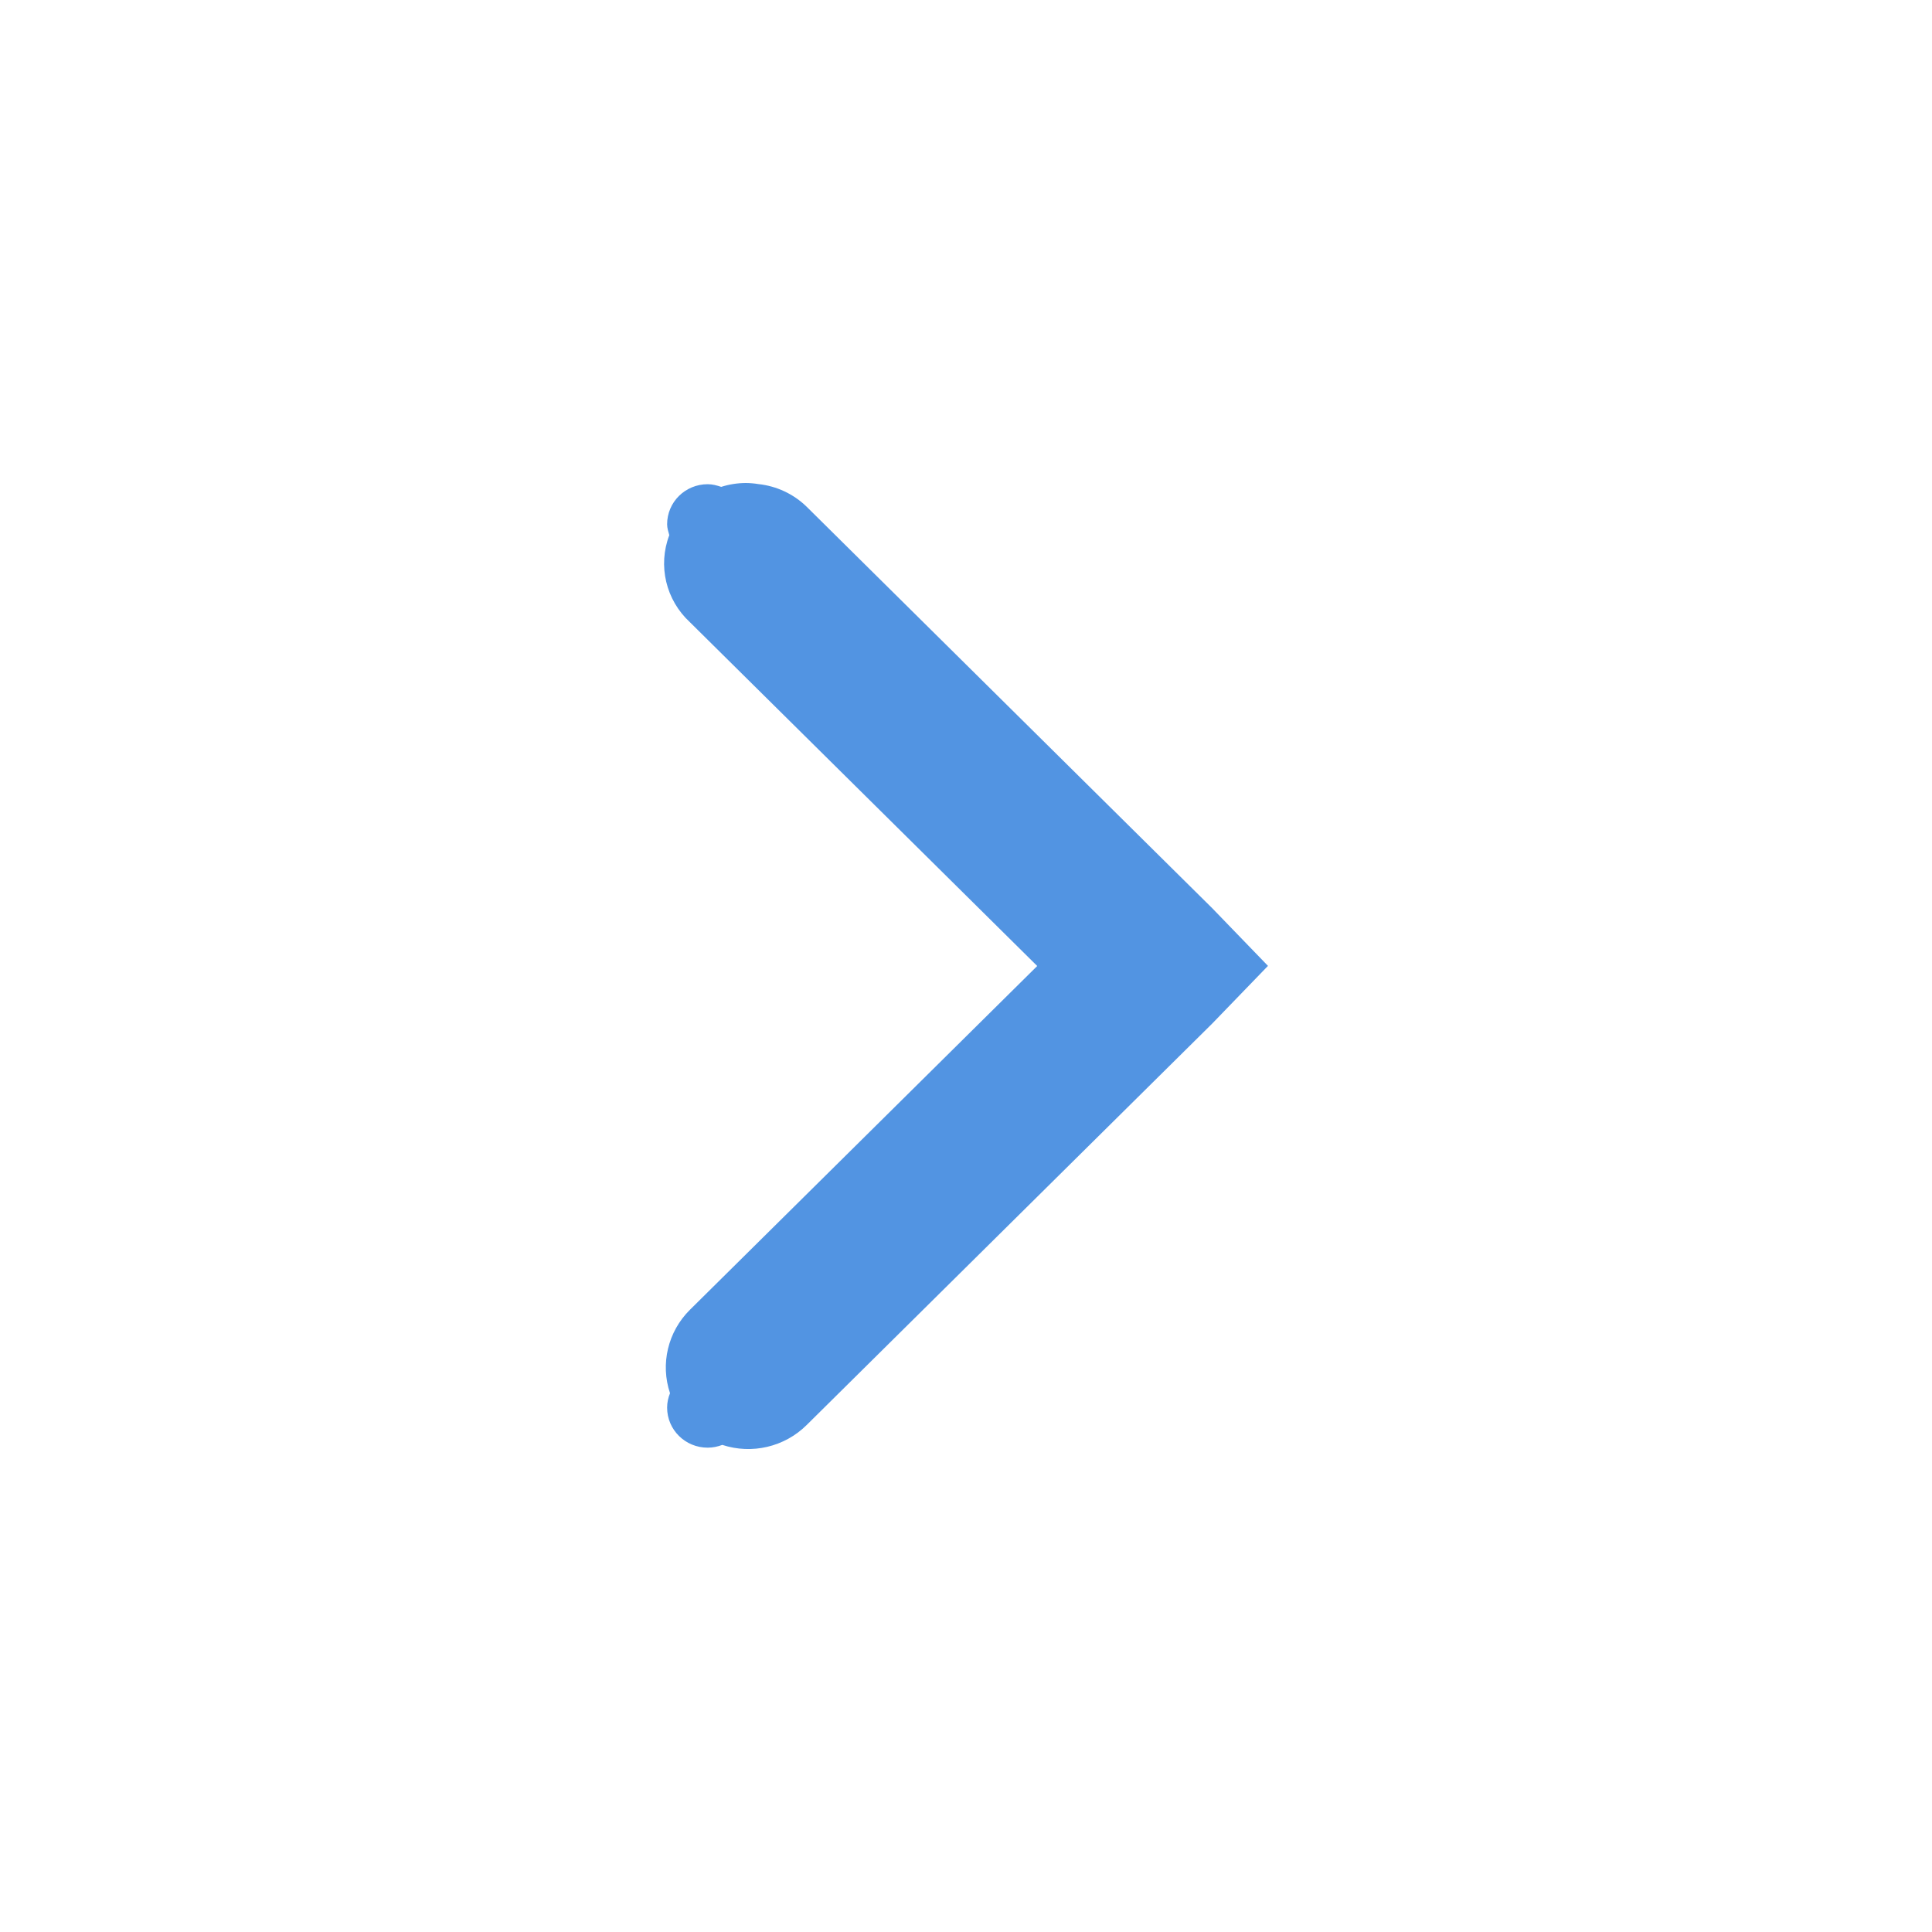
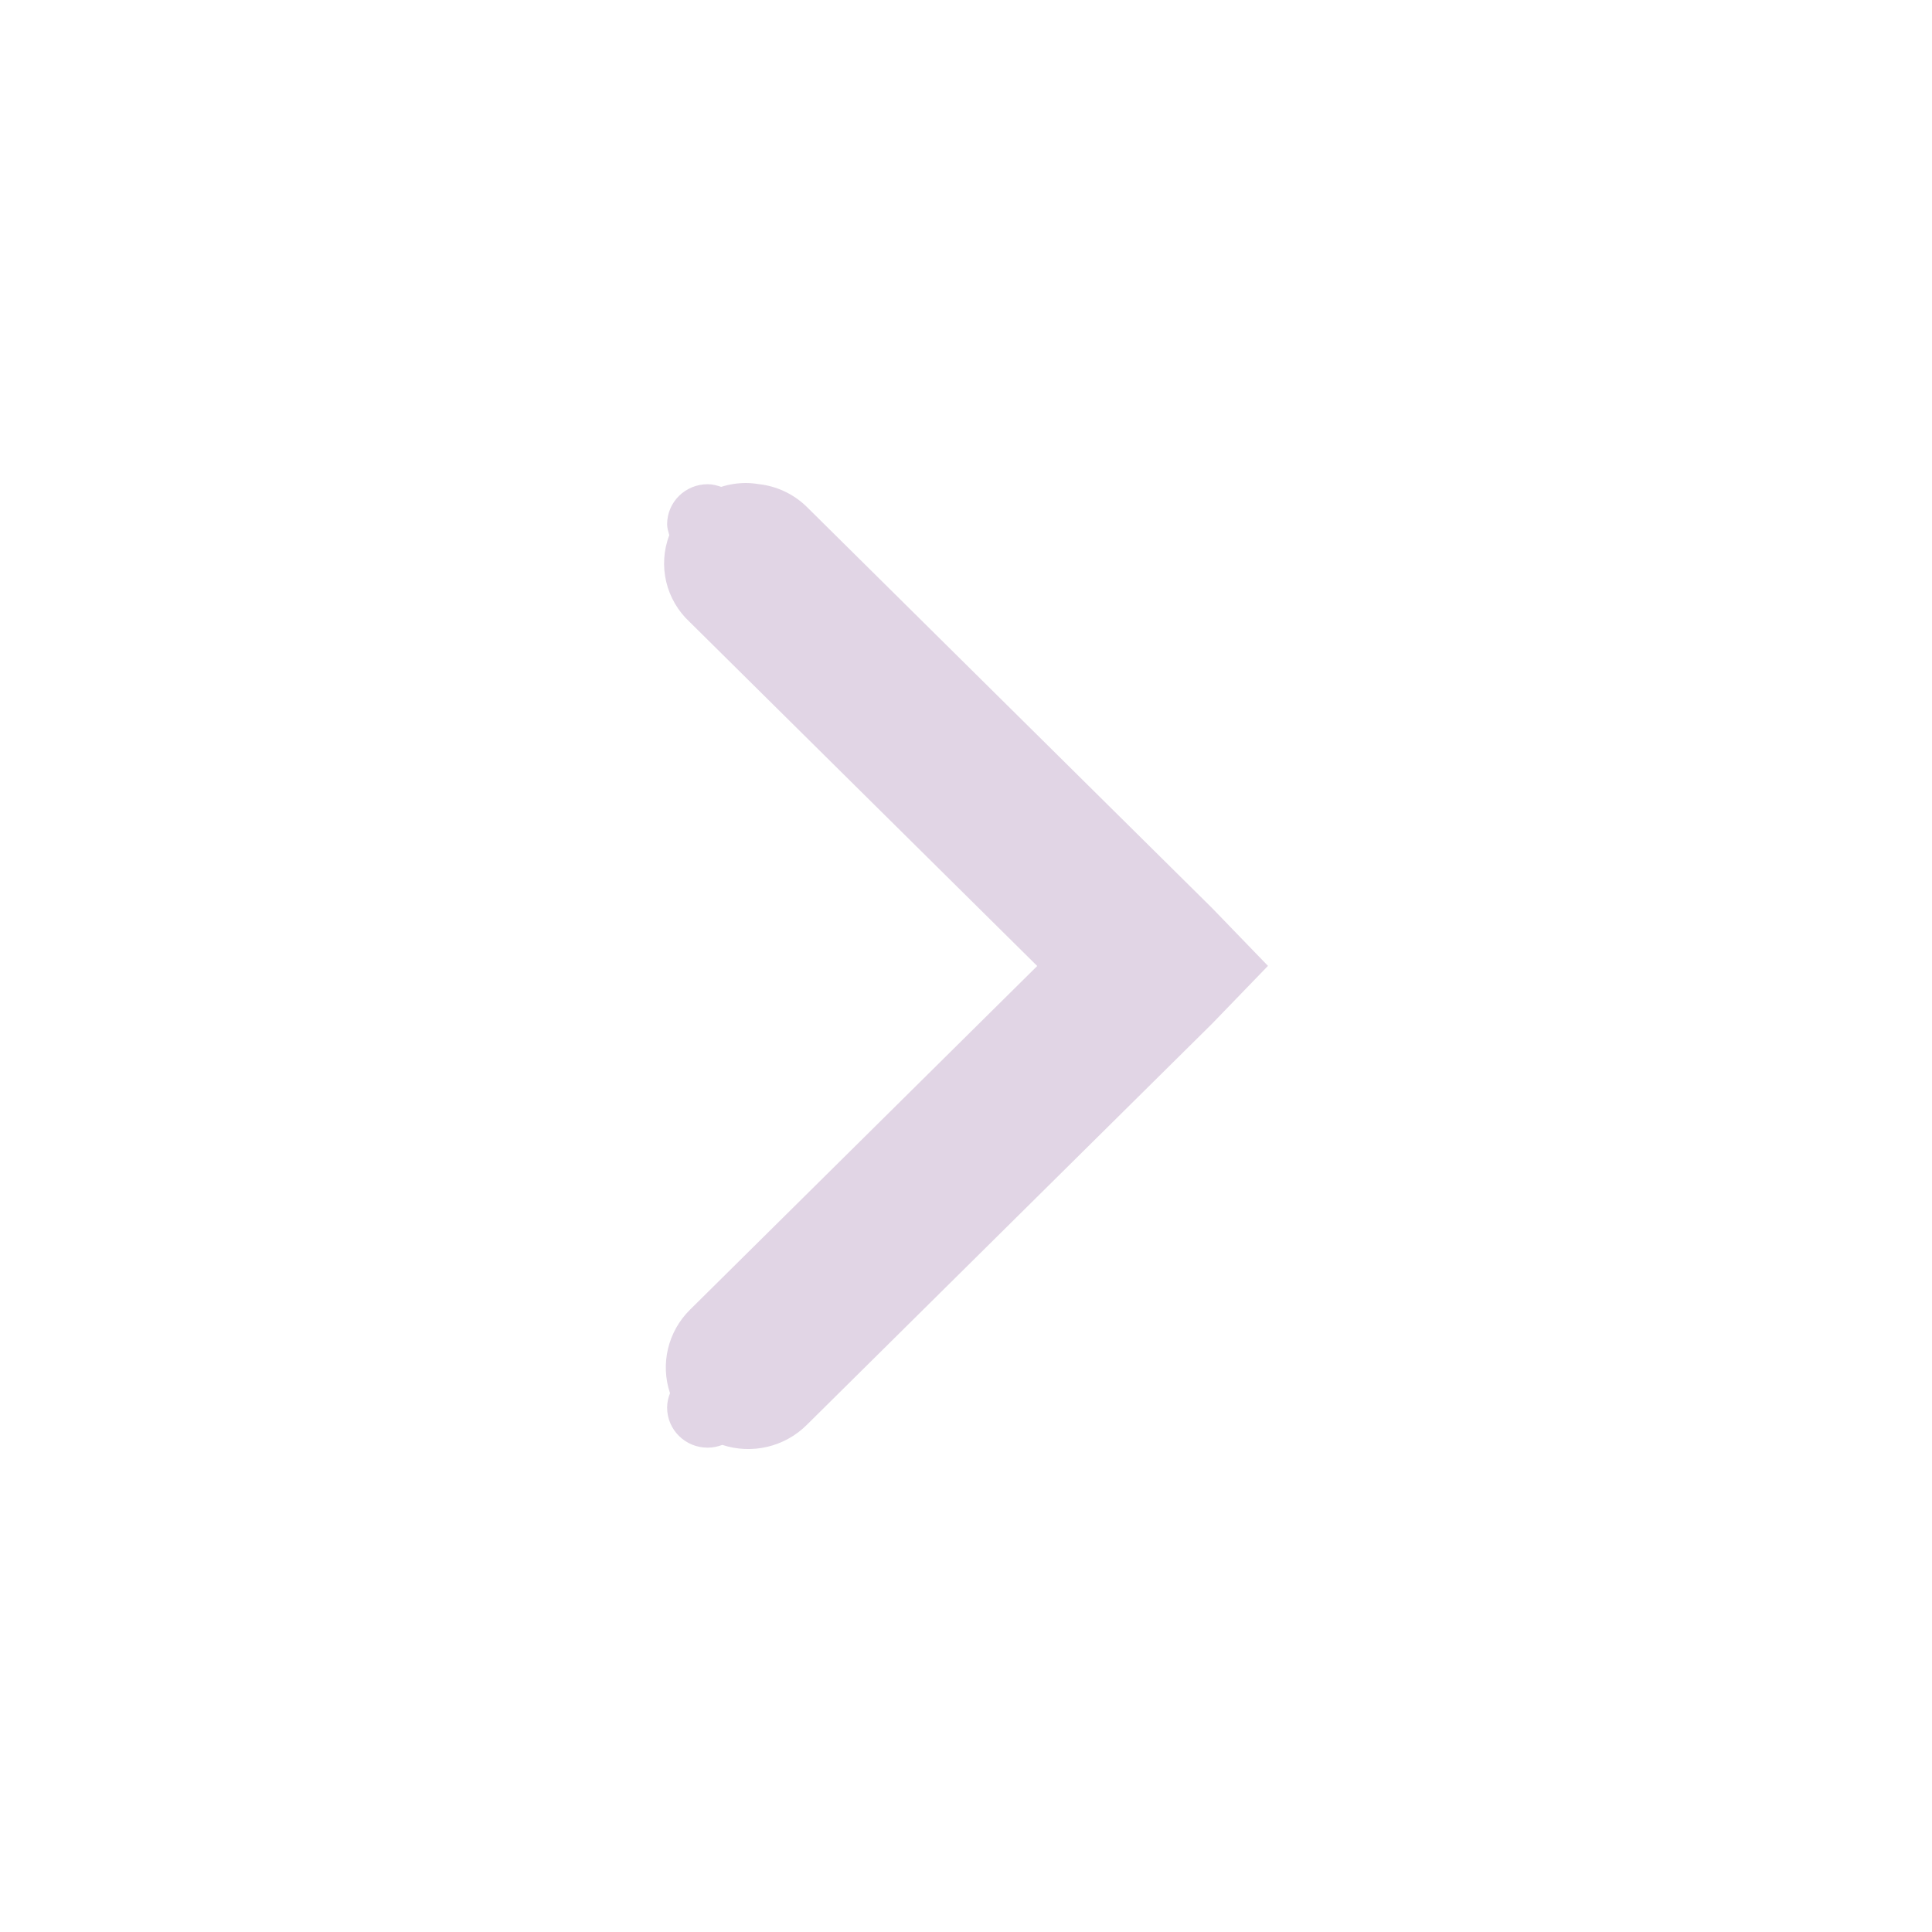
<svg xmlns="http://www.w3.org/2000/svg" height="16" id="svg7384" version="1.1" width="16">
  <defs id="defs7386" />
  <g id="layer9" style="display:inline" transform="translate(-100.0002,-747)" />
  <g id="layer10" transform="translate(-100.0002,-747)" />
  <g id="layer11" transform="translate(-100.0002,-747)" />
  <g id="layer13" transform="translate(-100.0002,-747)" />
  <g id="layer14" transform="translate(-100.0002,-747)" />
  <g id="layer15" style="display:inline" transform="translate(-100.0002,-747)" />
  <g id="g71291" style="display:inline" transform="translate(-100.0002,-747)" />
  <g id="g4953" style="display:inline" transform="translate(-100.0002,-747)" />
  <g id="layer12" style="display:inline" transform="translate(-100.0002,-747)">
-     <path style="color:#000000;font-style:normal;font-variant:normal;font-weight:normal;font-stretch:normal;font-size:medium;line-height:normal;font-family:Sans;-inkscape-font-specification:Sans;text-indent:0;text-align:start;text-decoration:none;text-decoration-line:none;letter-spacing:normal;word-spacing:normal;text-transform:none;direction:ltr;block-progression:tb;writing-mode:lr-tb;baseline-shift:baseline;text-anchor:start;display:inline;overflow:visible;visibility:visible;fill:#5294e2;fill-opacity:1;stroke:none;stroke-width:2;marker:none;enable-background:accumulate" d="m 106.177,751 a 0.672,0.665 0 0 1 0.104,0.009 0.672,0.665 0 0 1 0.399,0.187 l 3.359,3.325 0.462,0.478 -0.462,0.478 -3.359,3.325 a 0.683,0.676 0 0 1 -0.698,0.164 c -0.037,0.014 -0.078,0.023 -0.121,0.023 -0.186,0 -0.336,-0.148 -0.336,-0.332 0,-0.042 0.009,-0.082 0.024,-0.119 a 0.683,0.676 0 0 1 0.165,-0.691 l 2.876,-2.847 -2.876,-2.847 a 0.672,0.665 0 0 1 -0.171,-0.721 c -0.008,-0.029 -0.018,-0.058 -0.018,-0.09 0,-0.184 0.15,-0.332 0.336,-0.332 0.04,0 0.076,0.01 0.112,0.022 A 0.672,0.665 0 0 1 106.177,751 Z" id="path6040" />
+     <path style="color:#000000;font-style:normal;font-variant:normal;font-weight:normal;font-stretch:normal;font-size:medium;line-height:normal;font-family:Sans;-inkscape-font-specification:Sans;text-indent:0;text-align:start;text-decoration:none;text-decoration-line:none;letter-spacing:normal;word-spacing:normal;text-transform:none;direction:ltr;block-progression:tb;writing-mode:lr-tb;baseline-shift:baseline;text-anchor:start;display:inline;overflow:visible;visibility:visible;fill:#E1D5E5;fill-opacity:1;stroke:none;stroke-width:2;marker:none;enable-background:accumulate" d="m 106.177,751 a 0.672,0.665 0 0 1 0.104,0.009 0.672,0.665 0 0 1 0.399,0.187 l 3.359,3.325 0.462,0.478 -0.462,0.478 -3.359,3.325 a 0.683,0.676 0 0 1 -0.698,0.164 c -0.037,0.014 -0.078,0.023 -0.121,0.023 -0.186,0 -0.336,-0.148 -0.336,-0.332 0,-0.042 0.009,-0.082 0.024,-0.119 a 0.683,0.676 0 0 1 0.165,-0.691 l 2.876,-2.847 -2.876,-2.847 a 0.672,0.665 0 0 1 -0.171,-0.721 c -0.008,-0.029 -0.018,-0.058 -0.018,-0.09 0,-0.184 0.15,-0.332 0.336,-0.332 0.04,0 0.076,0.01 0.112,0.022 A 0.672,0.665 0 0 1 106.177,751 Z" id="path6040" />
  </g>
</svg>
